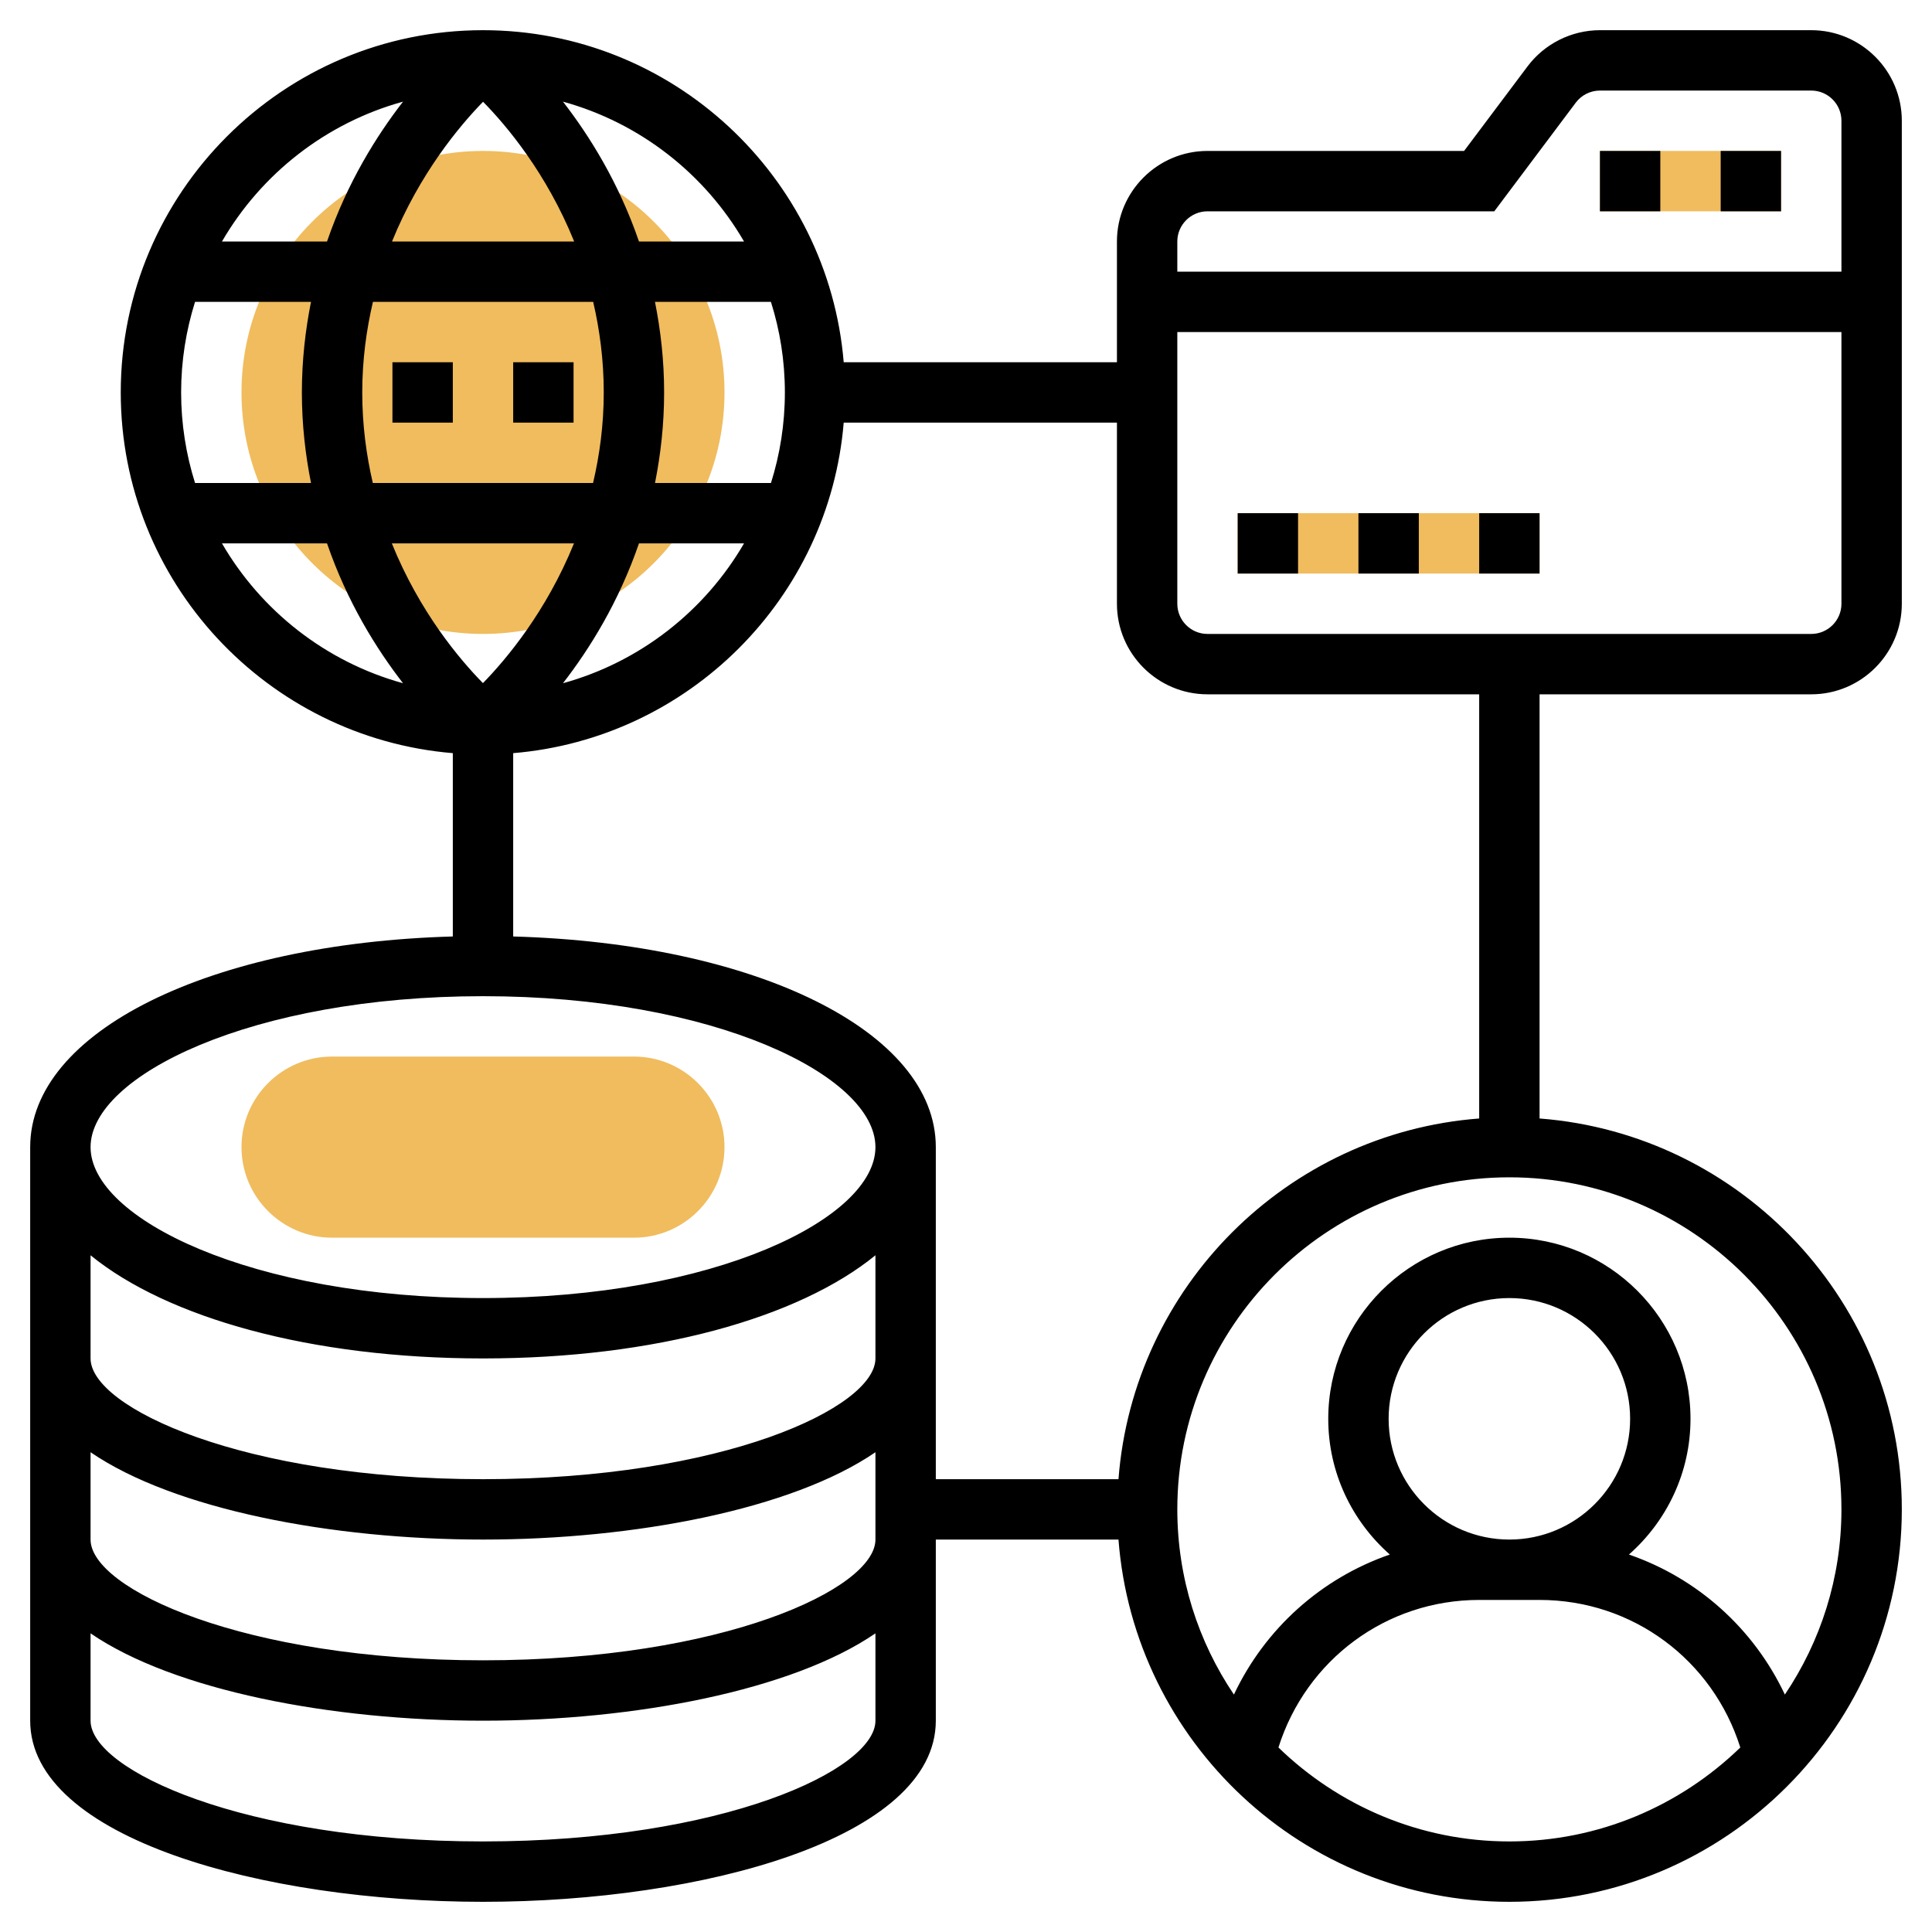
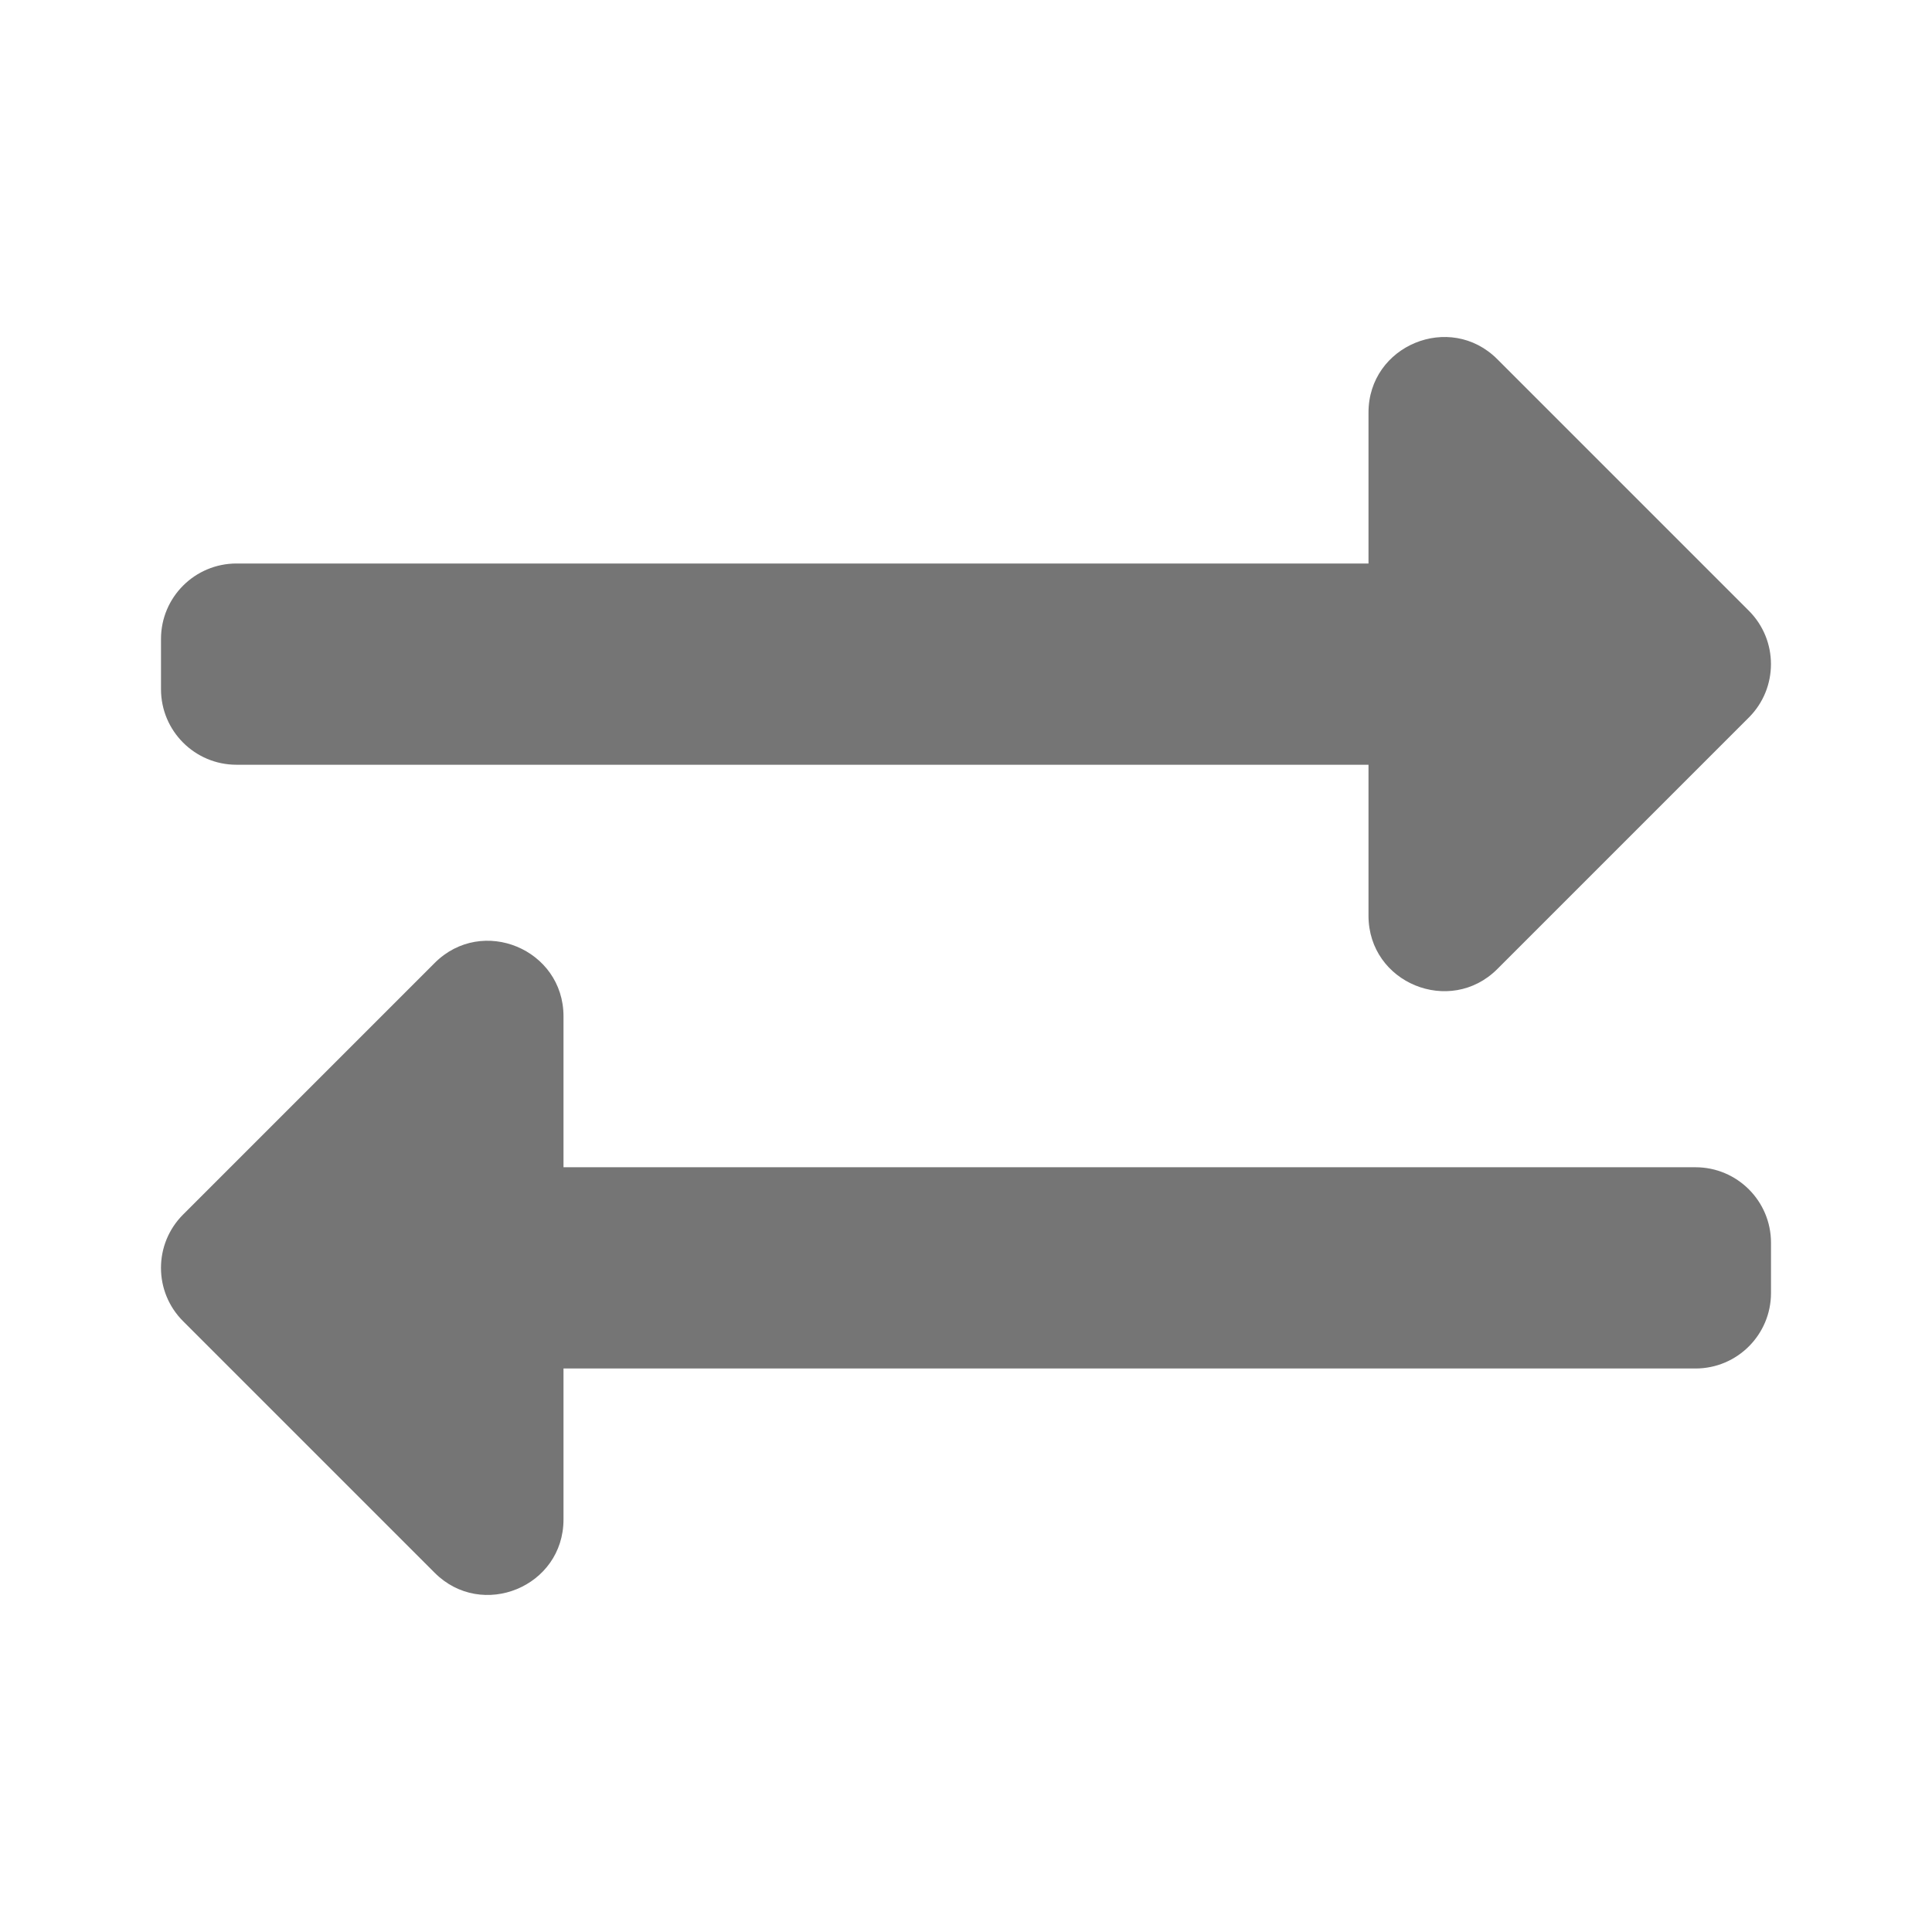
- <svg xmlns="http://www.w3.org/2000/svg" id="Layer_35" enable-background="new 0 0 64 64" height="512" viewBox="0 0 64 64" width="512">
-   <g fill="#f0bc5e">
-     <circle cx="16" cy="13" r="8" />
-     <path d="m21 41h-10c-1.654 0-3-1.346-3-3s1.346-3 3-3h10c1.654 0 3 1.346 3 3s-1.346 3-3 3z" />
-     <path d="m41 17h10v2h-10z" />
-     <path d="m53 5h6v2h-6z" />
-   </g>
-   <path d="m60 23c1.654 0 3-1.346 3-3v-16c0-1.654-1.346-3-3-3h-7c-.94 0-1.837.449-2.399 1.2l-2.101 2.8h-8.5c-1.654 0-3 1.346-3 3v4h-9.051c-.511-6.149-5.669-11-11.949-11-6.617 0-12 5.383-12 12 0 6.279 4.85 11.438 11 11.949v6.073c-8.046.226-14 3.146-14 6.978v19c0 3.897 7.729 6 15 6s15-2.103 15-6v-6h6.051c.514 6.701 6.119 12 12.949 12 7.168 0 13-5.832 13-13 0-6.83-5.299-12.435-12-12.949v-14.051zm0-2h-20c-.552 0-1-.449-1-1v-9h22v9c0 .551-.448 1-1 1zm-20-14h9.5l2.701-3.601c.187-.25.486-.399.799-.399h7c.552 0 1 .449 1 1v5h-22v-1c0-.551.448-1 1-1zm-34 6c0-1.045.163-2.052.461-3h3.841c-.185.934-.302 1.93-.302 3s.117 2.066.303 3h-3.842c-.298-.948-.461-1.955-.461-3zm6 0c0-1.079.138-2.076.354-3h7.296c.214.923.35 1.92.35 3 0 1.079-.138 2.076-.354 3h-7.296c-.214-.923-.35-1.92-.35-3zm4.002-9.629c.777.79 2.104 2.367 3.018 4.629h-6.034c.916-2.256 2.242-3.836 3.016-4.629zm3.012 14.629c-.916 2.257-2.242 3.837-3.016 4.629-.777-.79-2.104-2.367-3.018-4.629zm2.153 0h3.48c-1.302 2.242-3.445 3.929-5.998 4.633.875-1.128 1.846-2.678 2.518-4.633zm4.833-5c0 1.045-.162 2.052-.461 3h-3.841c.185-.934.302-1.93.302-3s-.117-2.066-.303-3h3.841c.3.948.462 1.955.462 3zm-1.353-5h-3.48c-.672-1.955-1.643-3.505-2.518-4.633 2.553.704 4.696 2.391 5.998 4.633zm-11.296-4.633c-.875 1.128-1.846 2.678-2.518 4.633h-3.48c1.302-2.242 3.445-3.929 5.998-4.633zm-5.998 14.633h3.48c.672 1.955 1.643 3.505 2.518 4.633-2.553-.704-4.696-2.391-5.998-4.633zm8.647 15c7.661 0 13 2.635 13 5s-5.339 5-13 5-13-2.635-13-5 5.339-5 13-5zm-13 8.583c2.544 2.074 7.298 3.417 13 3.417s10.456-1.343 13-3.417v3.417c0 1.631-5.064 4-13 4s-13-2.369-13-4zm0 6.524c2.767 1.895 7.991 2.893 13 2.893s10.233-.998 13-2.893v2.893c0 1.631-5.064 4-13 4s-13-2.369-13-4zm13 12.893c-7.936 0-13-2.369-13-4v-2.893c2.767 1.895 7.991 2.893 13 2.893s10.233-.998 13-2.893v2.893c0 1.631-5.064 4-13 4zm26.35-3.112c.915-2.897 3.564-4.888 6.65-4.888h2c3.088 0 5.737 1.991 6.65 4.888-1.982 1.922-4.678 3.112-7.65 3.112s-5.668-1.19-7.65-3.112zm7.65-6.888c-2.206 0-4-1.794-4-4s1.794-4 4-4 4 1.794 4 4-1.794 4-4 4zm11-1c0 2.27-.692 4.381-1.874 6.135-1.035-2.194-2.9-3.858-5.165-4.639 1.247-1.101 2.039-2.706 2.039-4.496 0-3.309-2.691-6-6-6s-6 2.691-6 6c0 1.79.792 3.395 2.04 4.496-2.265.782-4.129 2.446-5.165 4.639-1.183-1.754-1.875-3.865-1.875-6.135 0-6.065 4.935-11 11-11s11 4.935 11 11zm-12-12.949c-6.37.488-11.461 5.579-11.949 11.949h-6.051v-11c0-3.832-5.954-6.752-14-6.978v-6.073c5.819-.484 10.466-5.13 10.949-10.949h9.051v6c0 1.654 1.346 3 3 3h9z" />
-   <path d="m57 5h2v2h-2z" />
-   <path d="m53 5h2v2h-2z" />
-   <path d="m41 17h2v2h-2z" />
-   <path d="m45 17h2v2h-2z" />
-   <path d="m49 17h2v2h-2z" />
-   <path d="m17 12h2v2h-2z" />
-   <path d="m13 12h2v2h-2z" />
+ <svg xmlns="http://www.w3.org/2000/svg" width="24" height="24" viewBox="0 0 24 24" fill="none">
+   <path d="M2 8.562V7.937C2 7.42 2.42 7 2.938 7H17V5.125C17 4.29 18.012 3.873 18.6 4.462L21.725 7.587C22.091 7.953 22.091 8.547 21.725 8.913L18.6 12.038C18.014 12.624 17 12.213 17 11.375V9.5H2.938C2.42 9.5 2 9.08 2 8.562ZM21.062 14.5H7V12.625C7 11.792 5.99 11.372 5.4 11.962L2.275 15.087C1.908 15.453 1.908 16.047 2.275 16.413L5.4 19.538C5.987 20.125 7 19.712 7 18.875V17H21.062C21.58 17 22 16.58 22 16.062V15.438C22 14.92 21.58 14.5 21.062 14.5Z" fill="black" fill-opacity="0.541" />
</svg>
